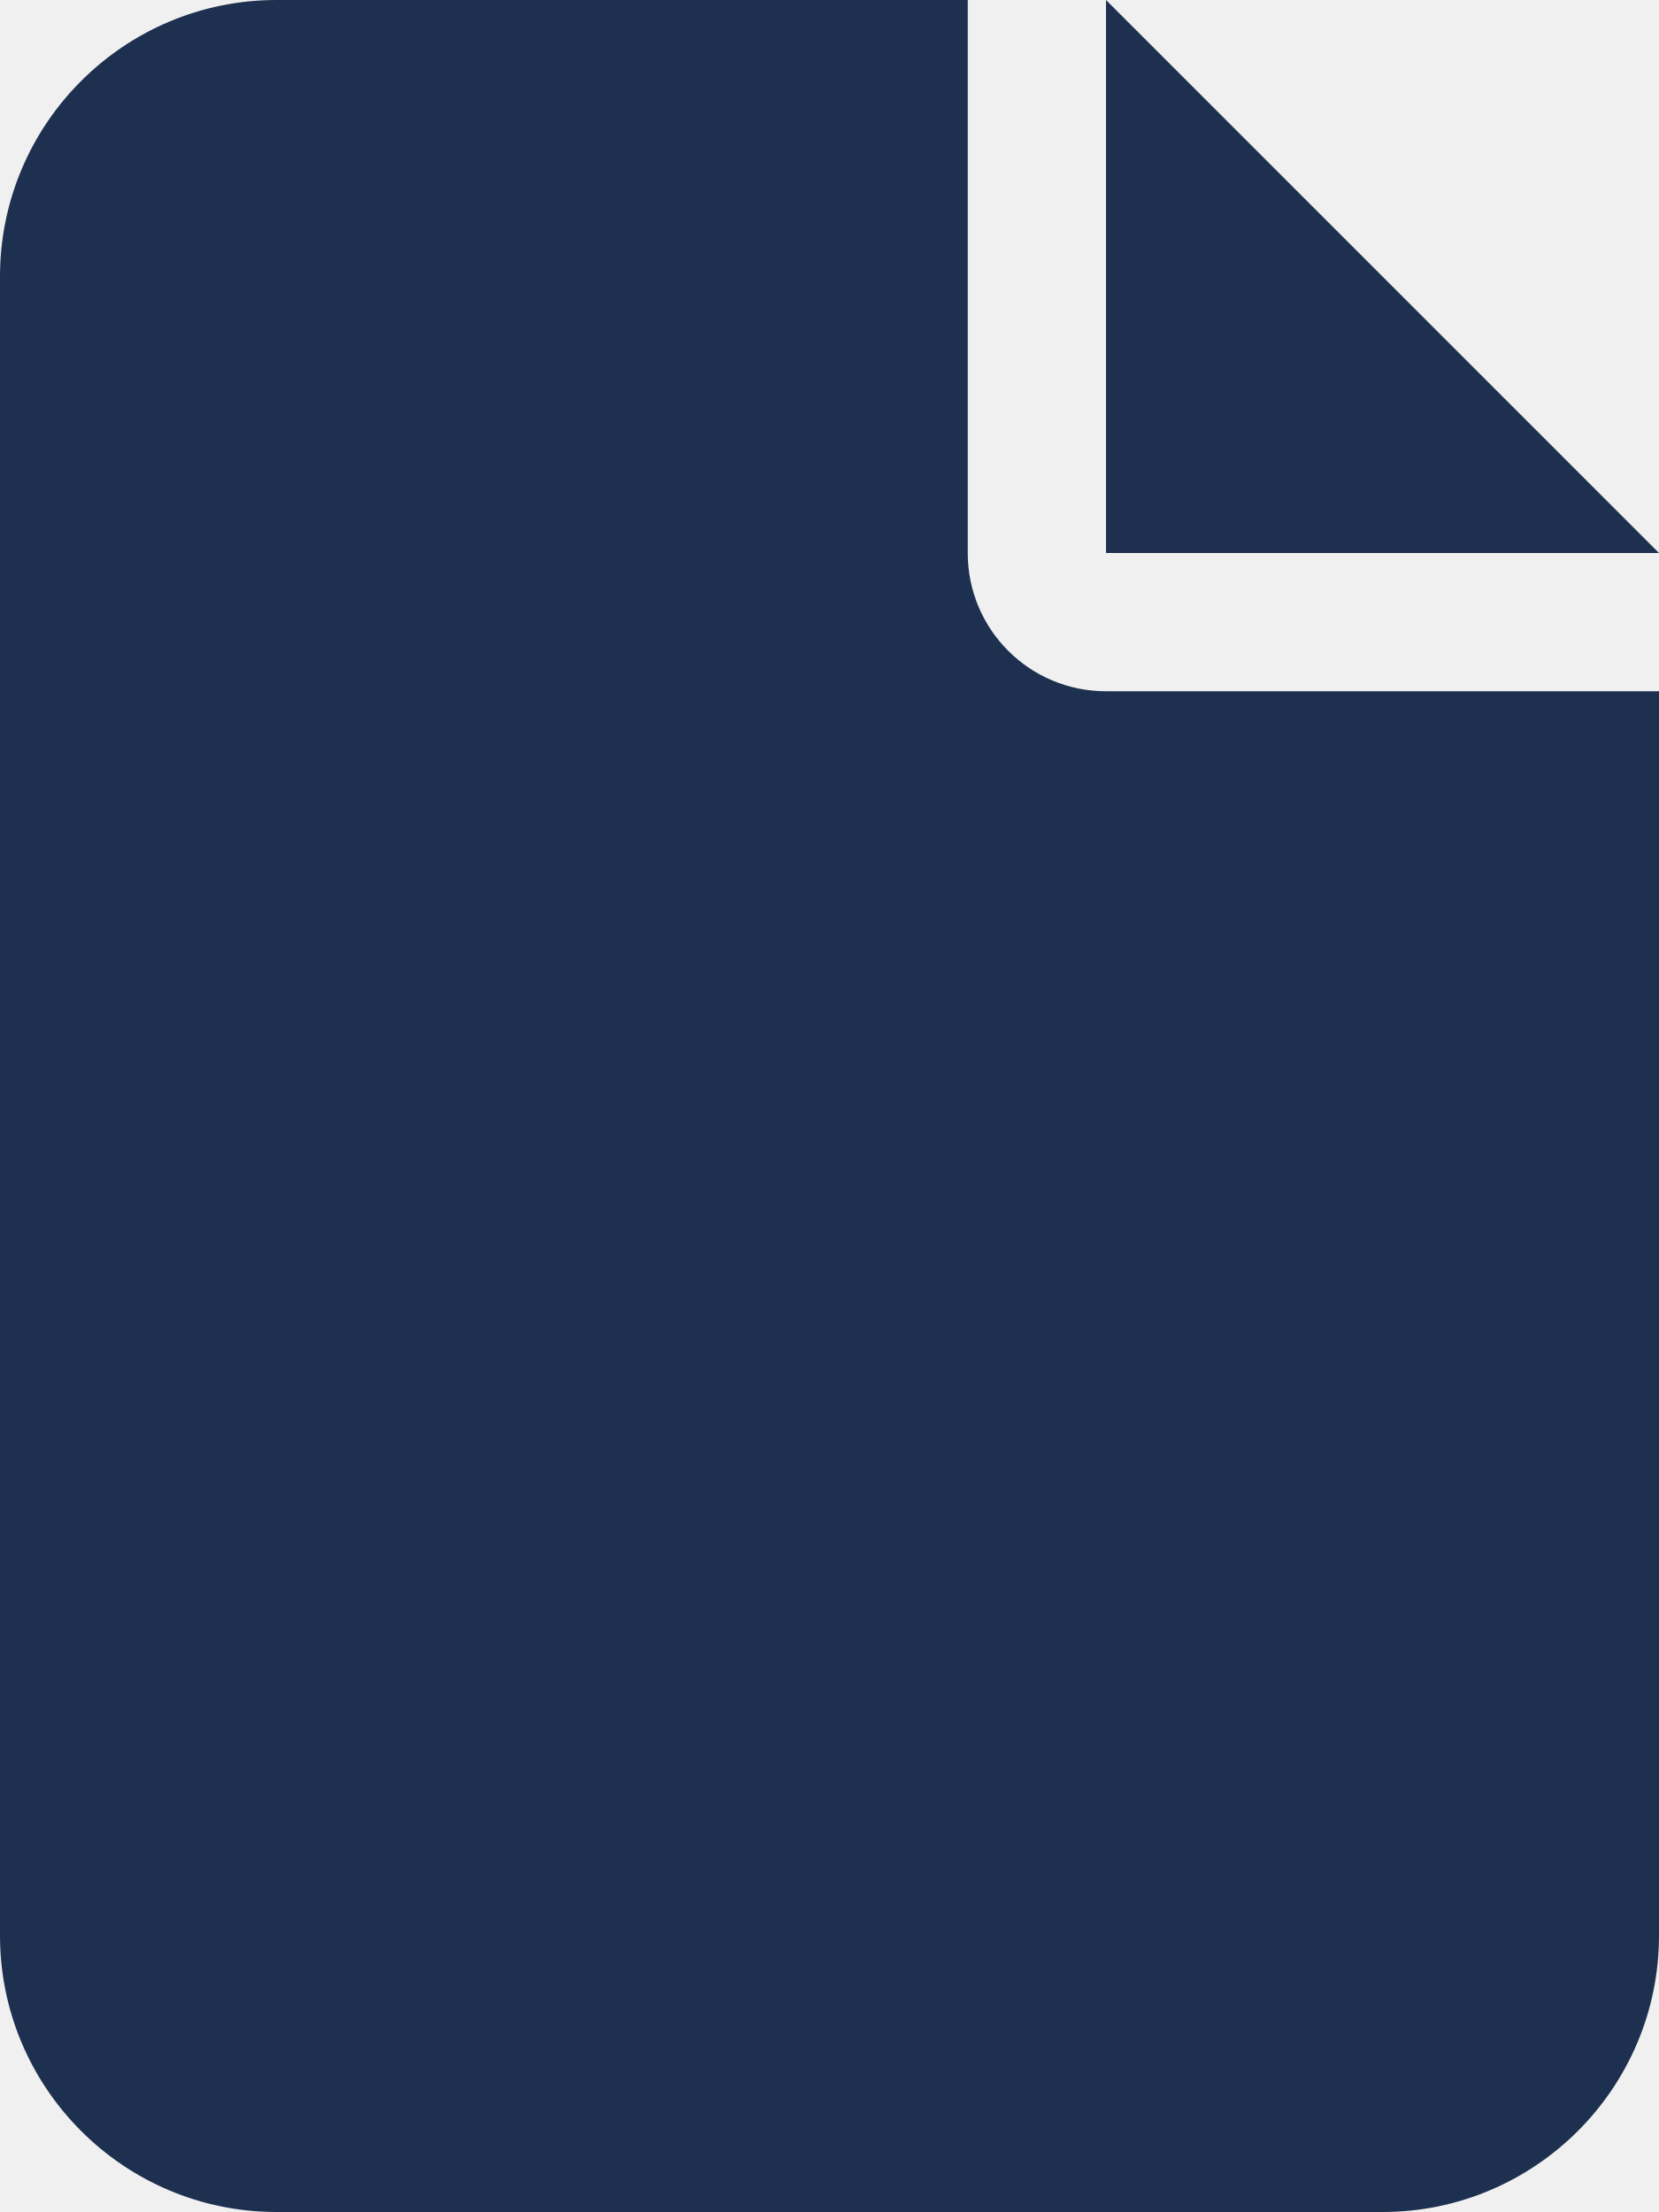
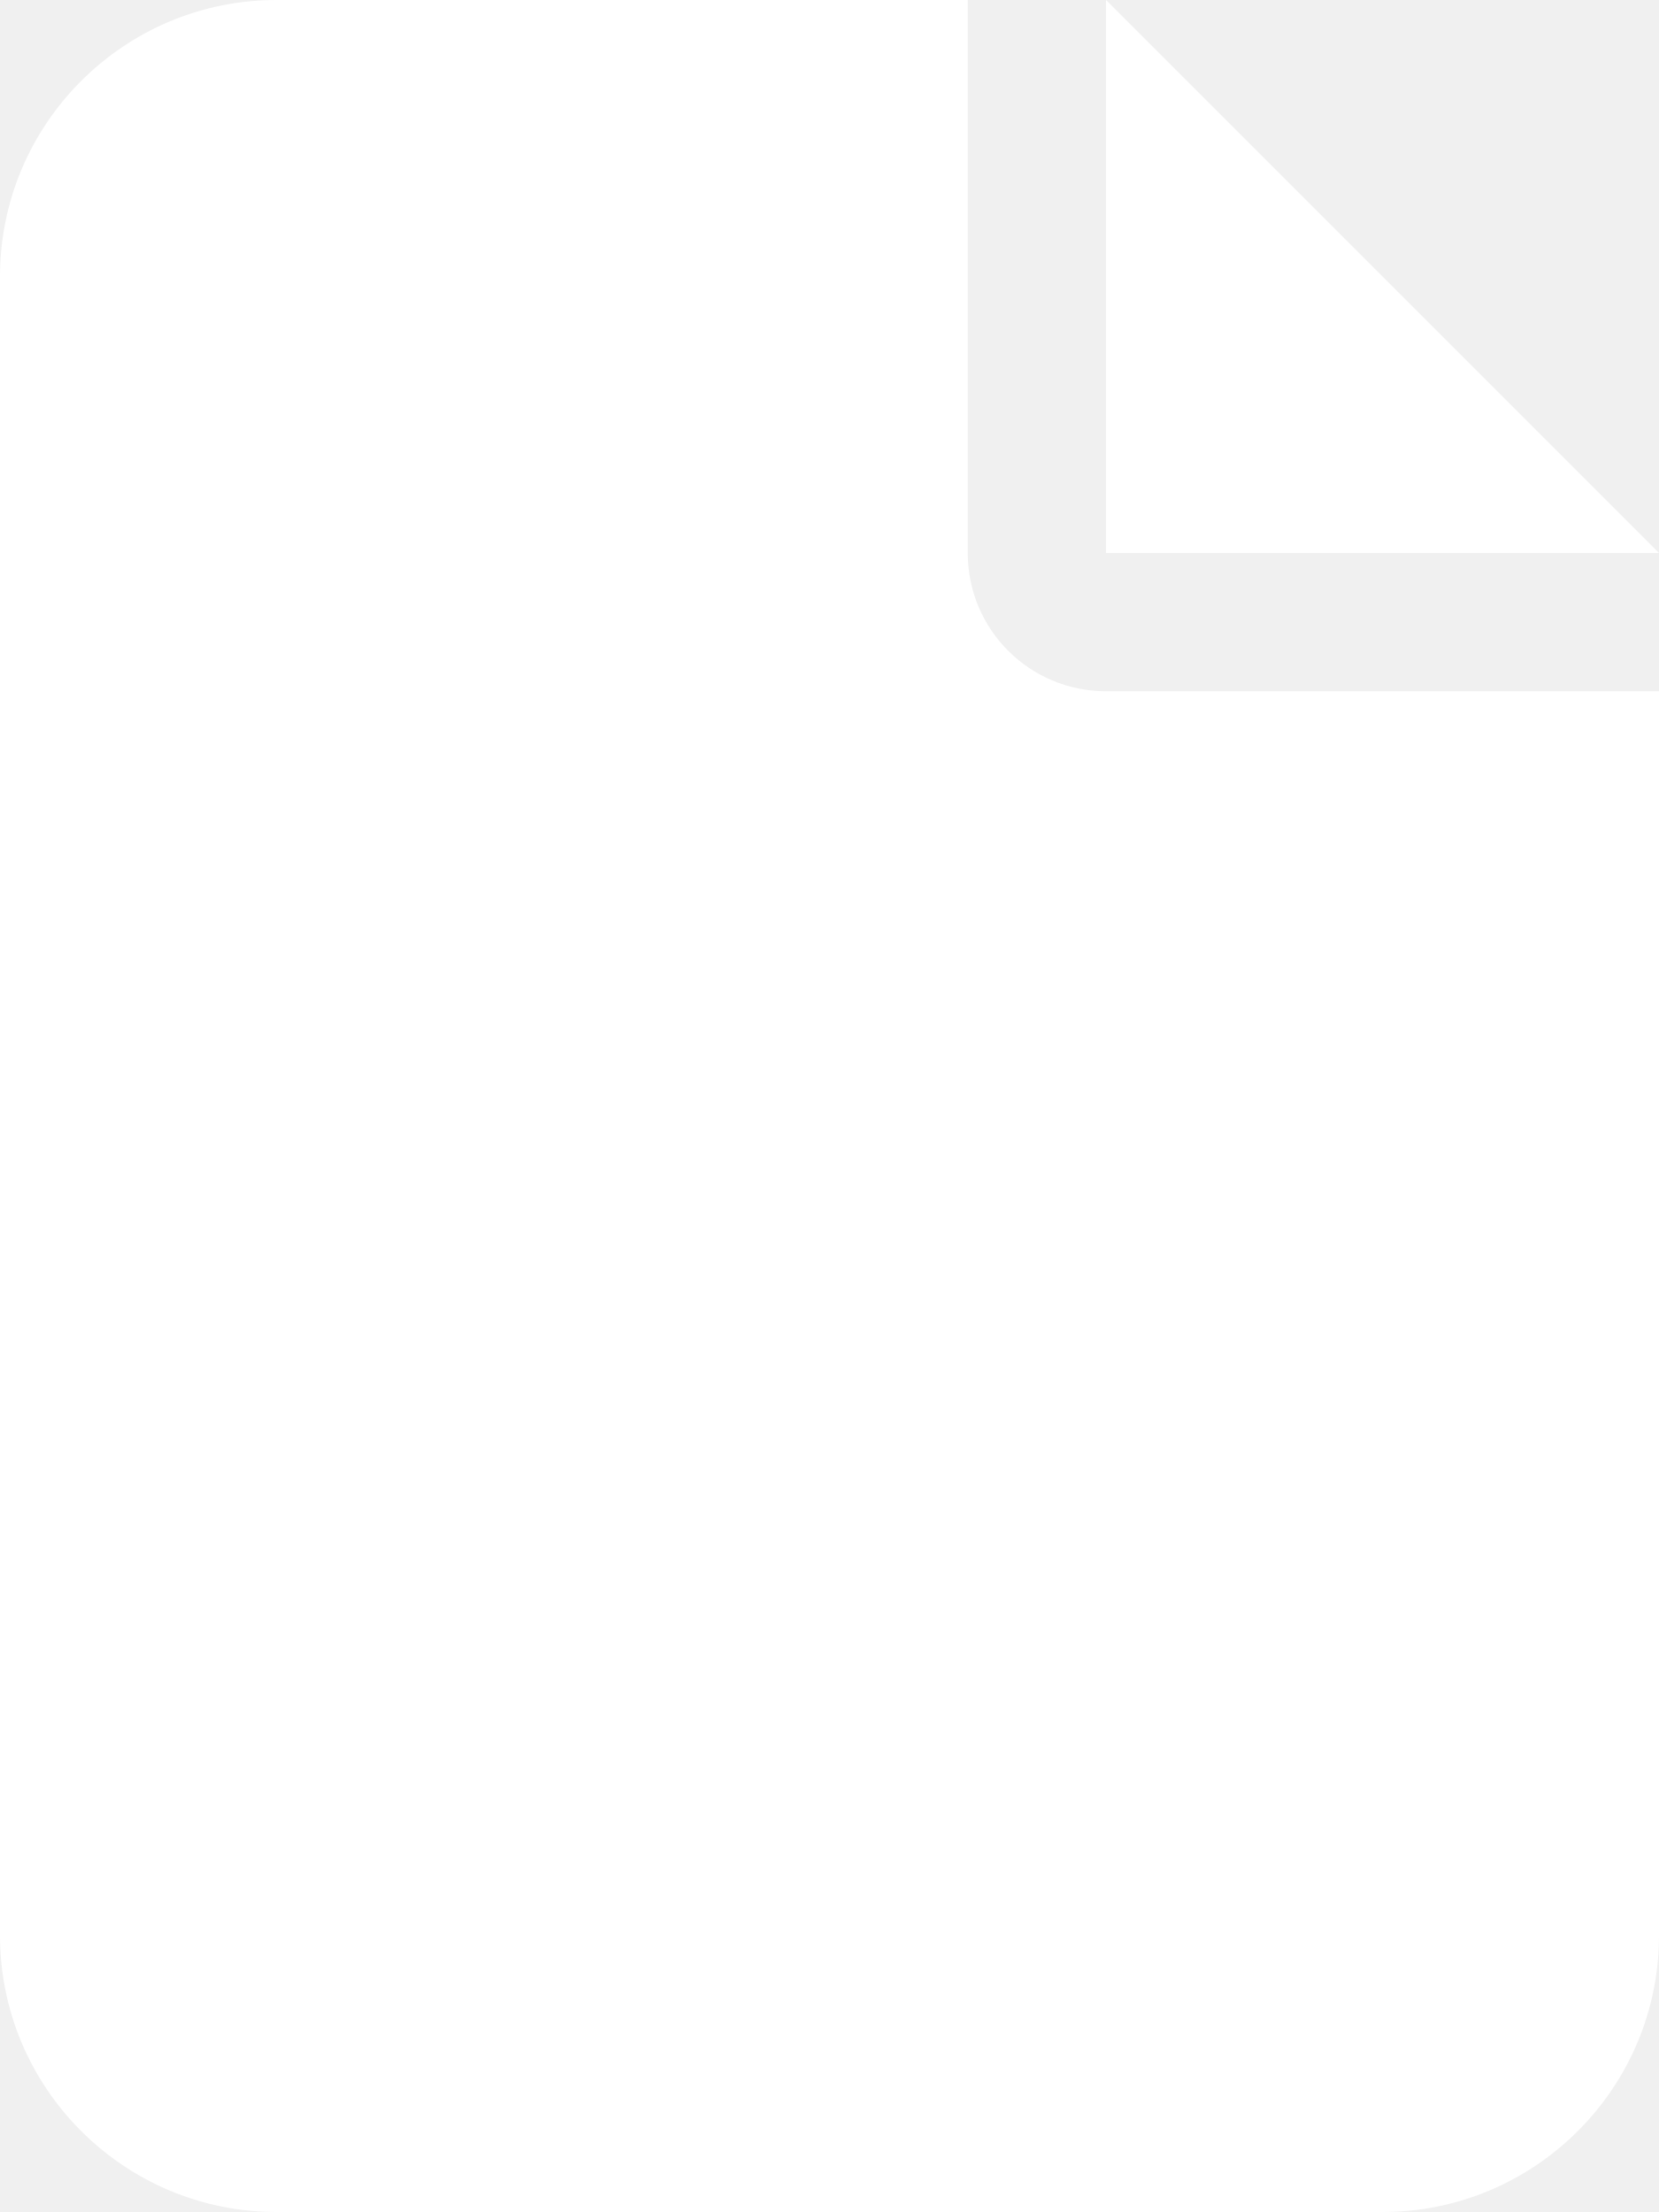
<svg xmlns="http://www.w3.org/2000/svg" height="16" width="12" viewBox="0 0 384 512">
-   <path opacity="1" fill="#1E3050" d="M0 64C0 28.7 28.7 0 64 0H224V128c0 17.7 14.3 32 32 32H384V448c0 35.3-28.7 64-64 64H64c-35.3 0-64-28.7-64-64V64zm384 64H256V0L384 128z" />
+   <path opacity="1" fill="#FFFFFF" d="M0 64C0 28.7 28.7 0 64 0H224V128c0 17.7 14.3 32 32 32H384V448c0 35.3-28.7 64-64 64H64c-35.3 0-64-28.7-64-64V64zm384 64H256V0L384 128z" />
</svg>
